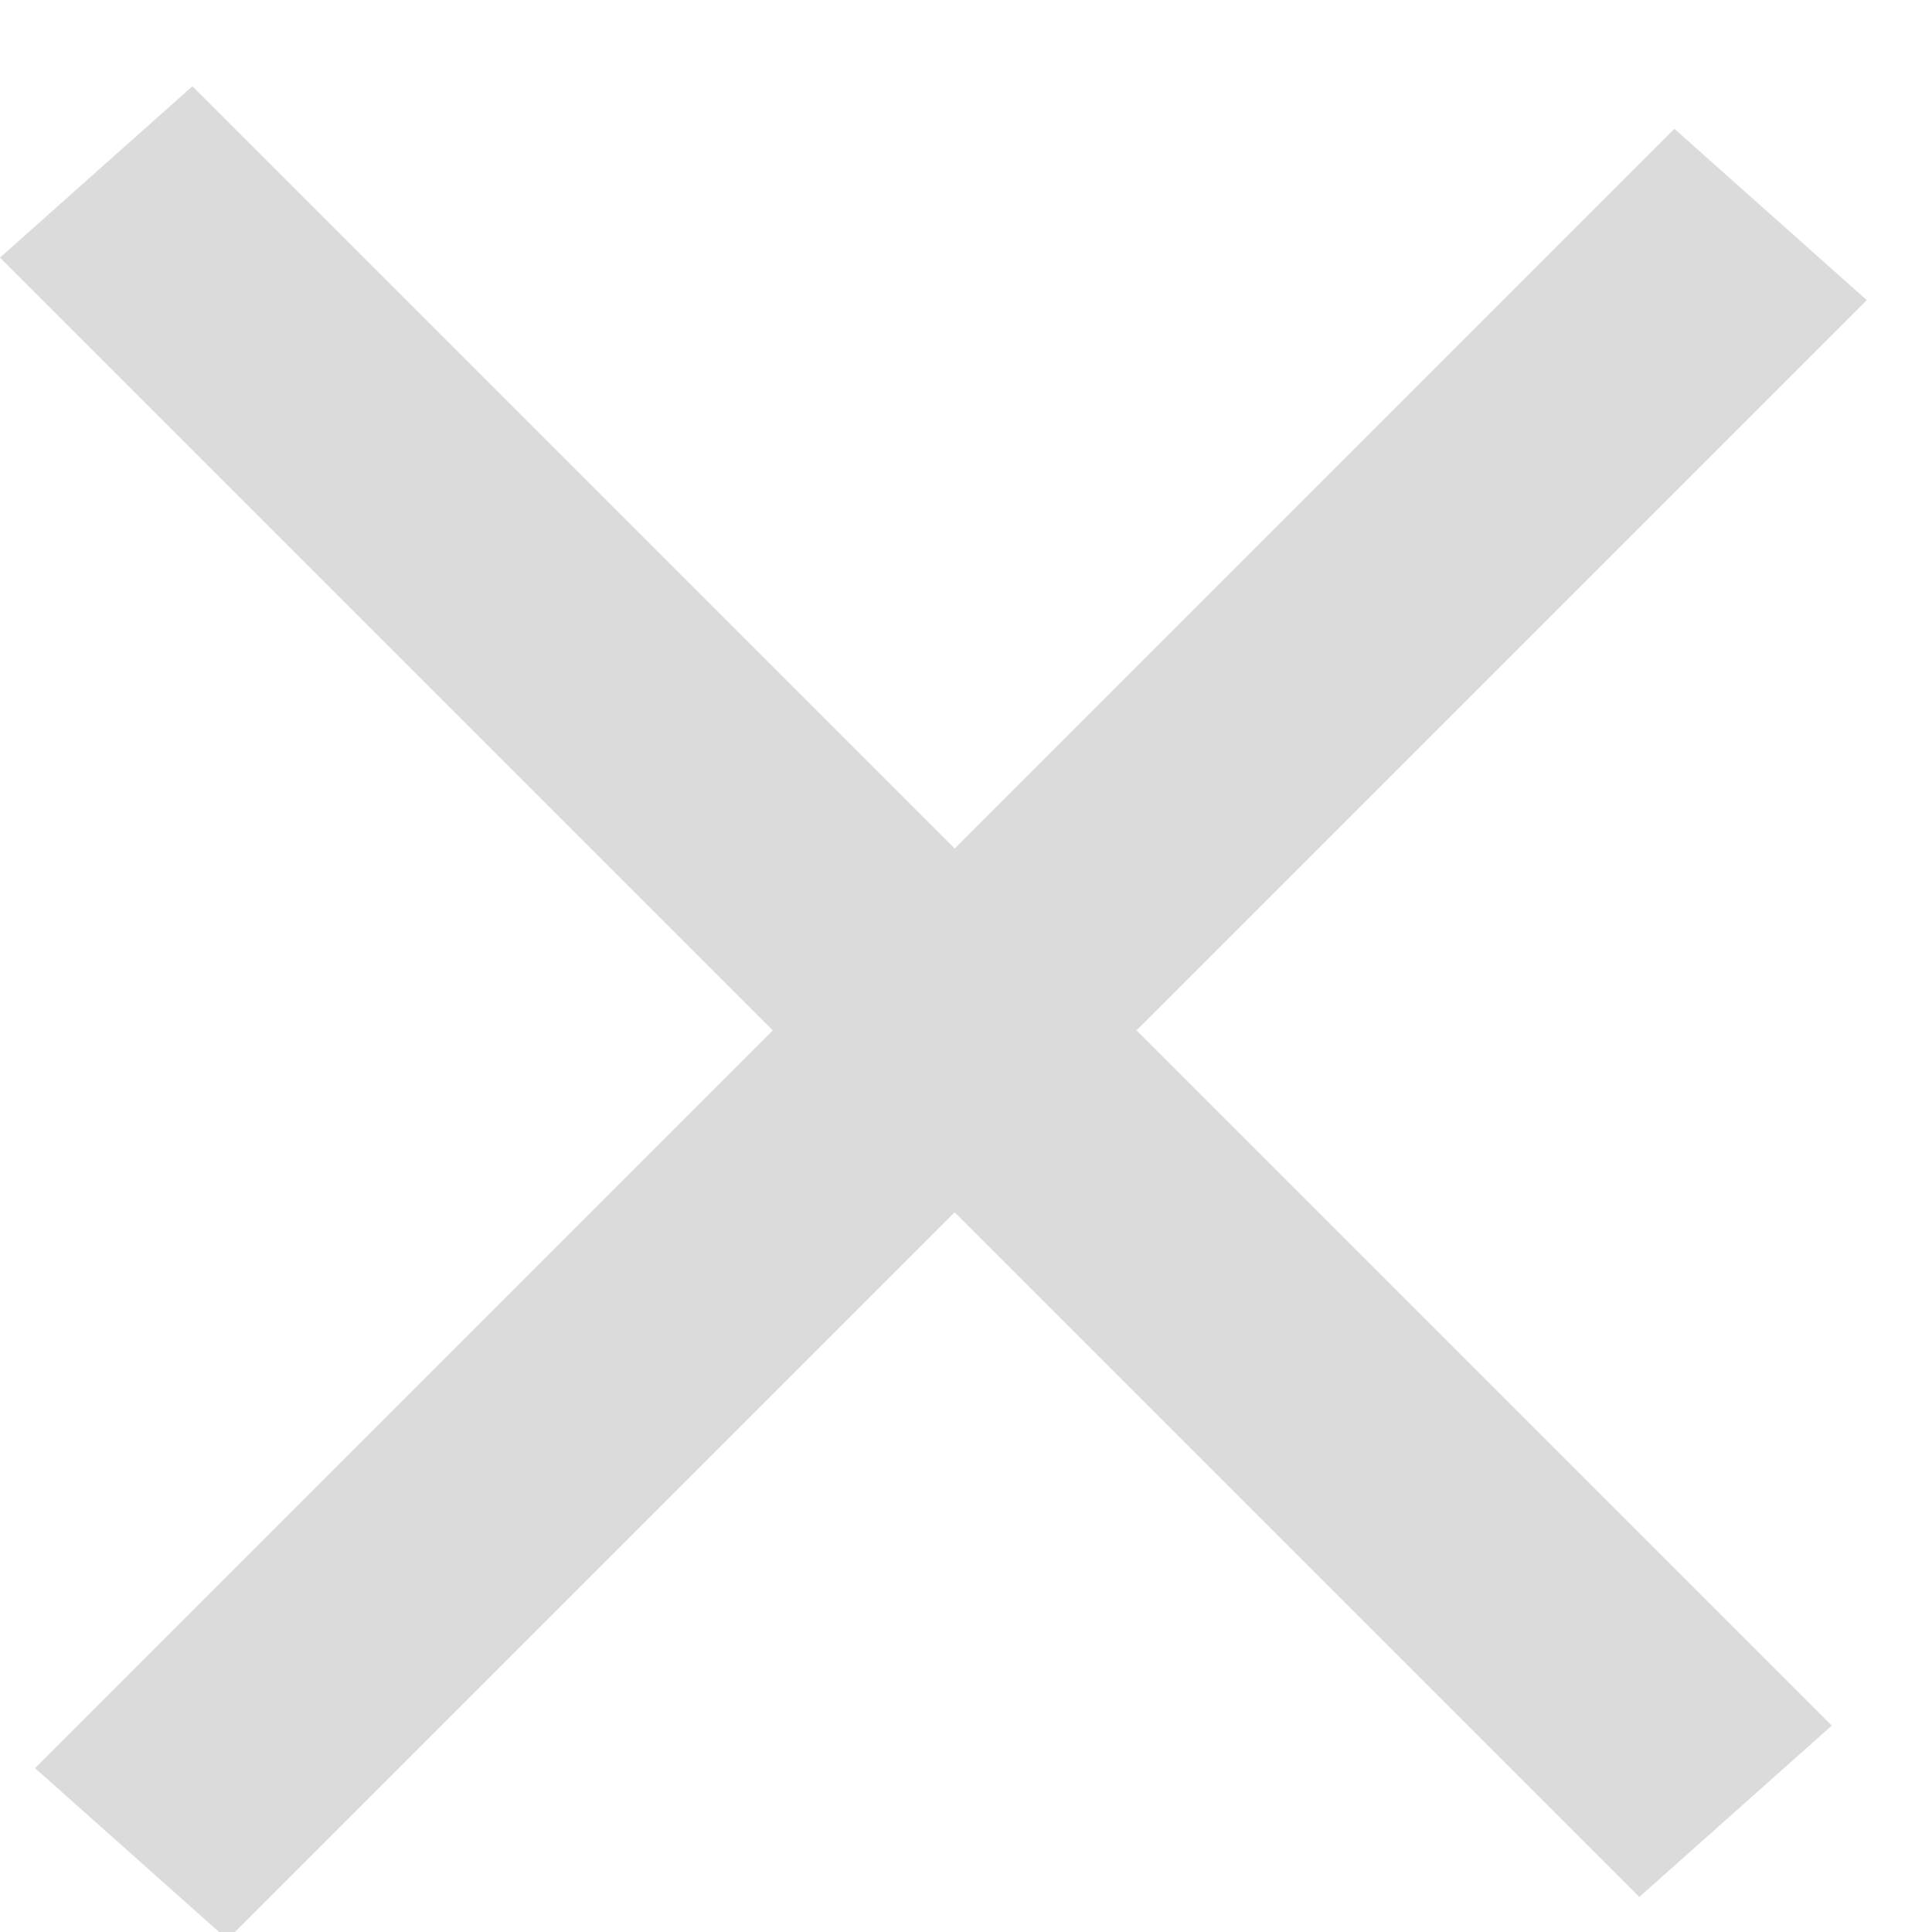
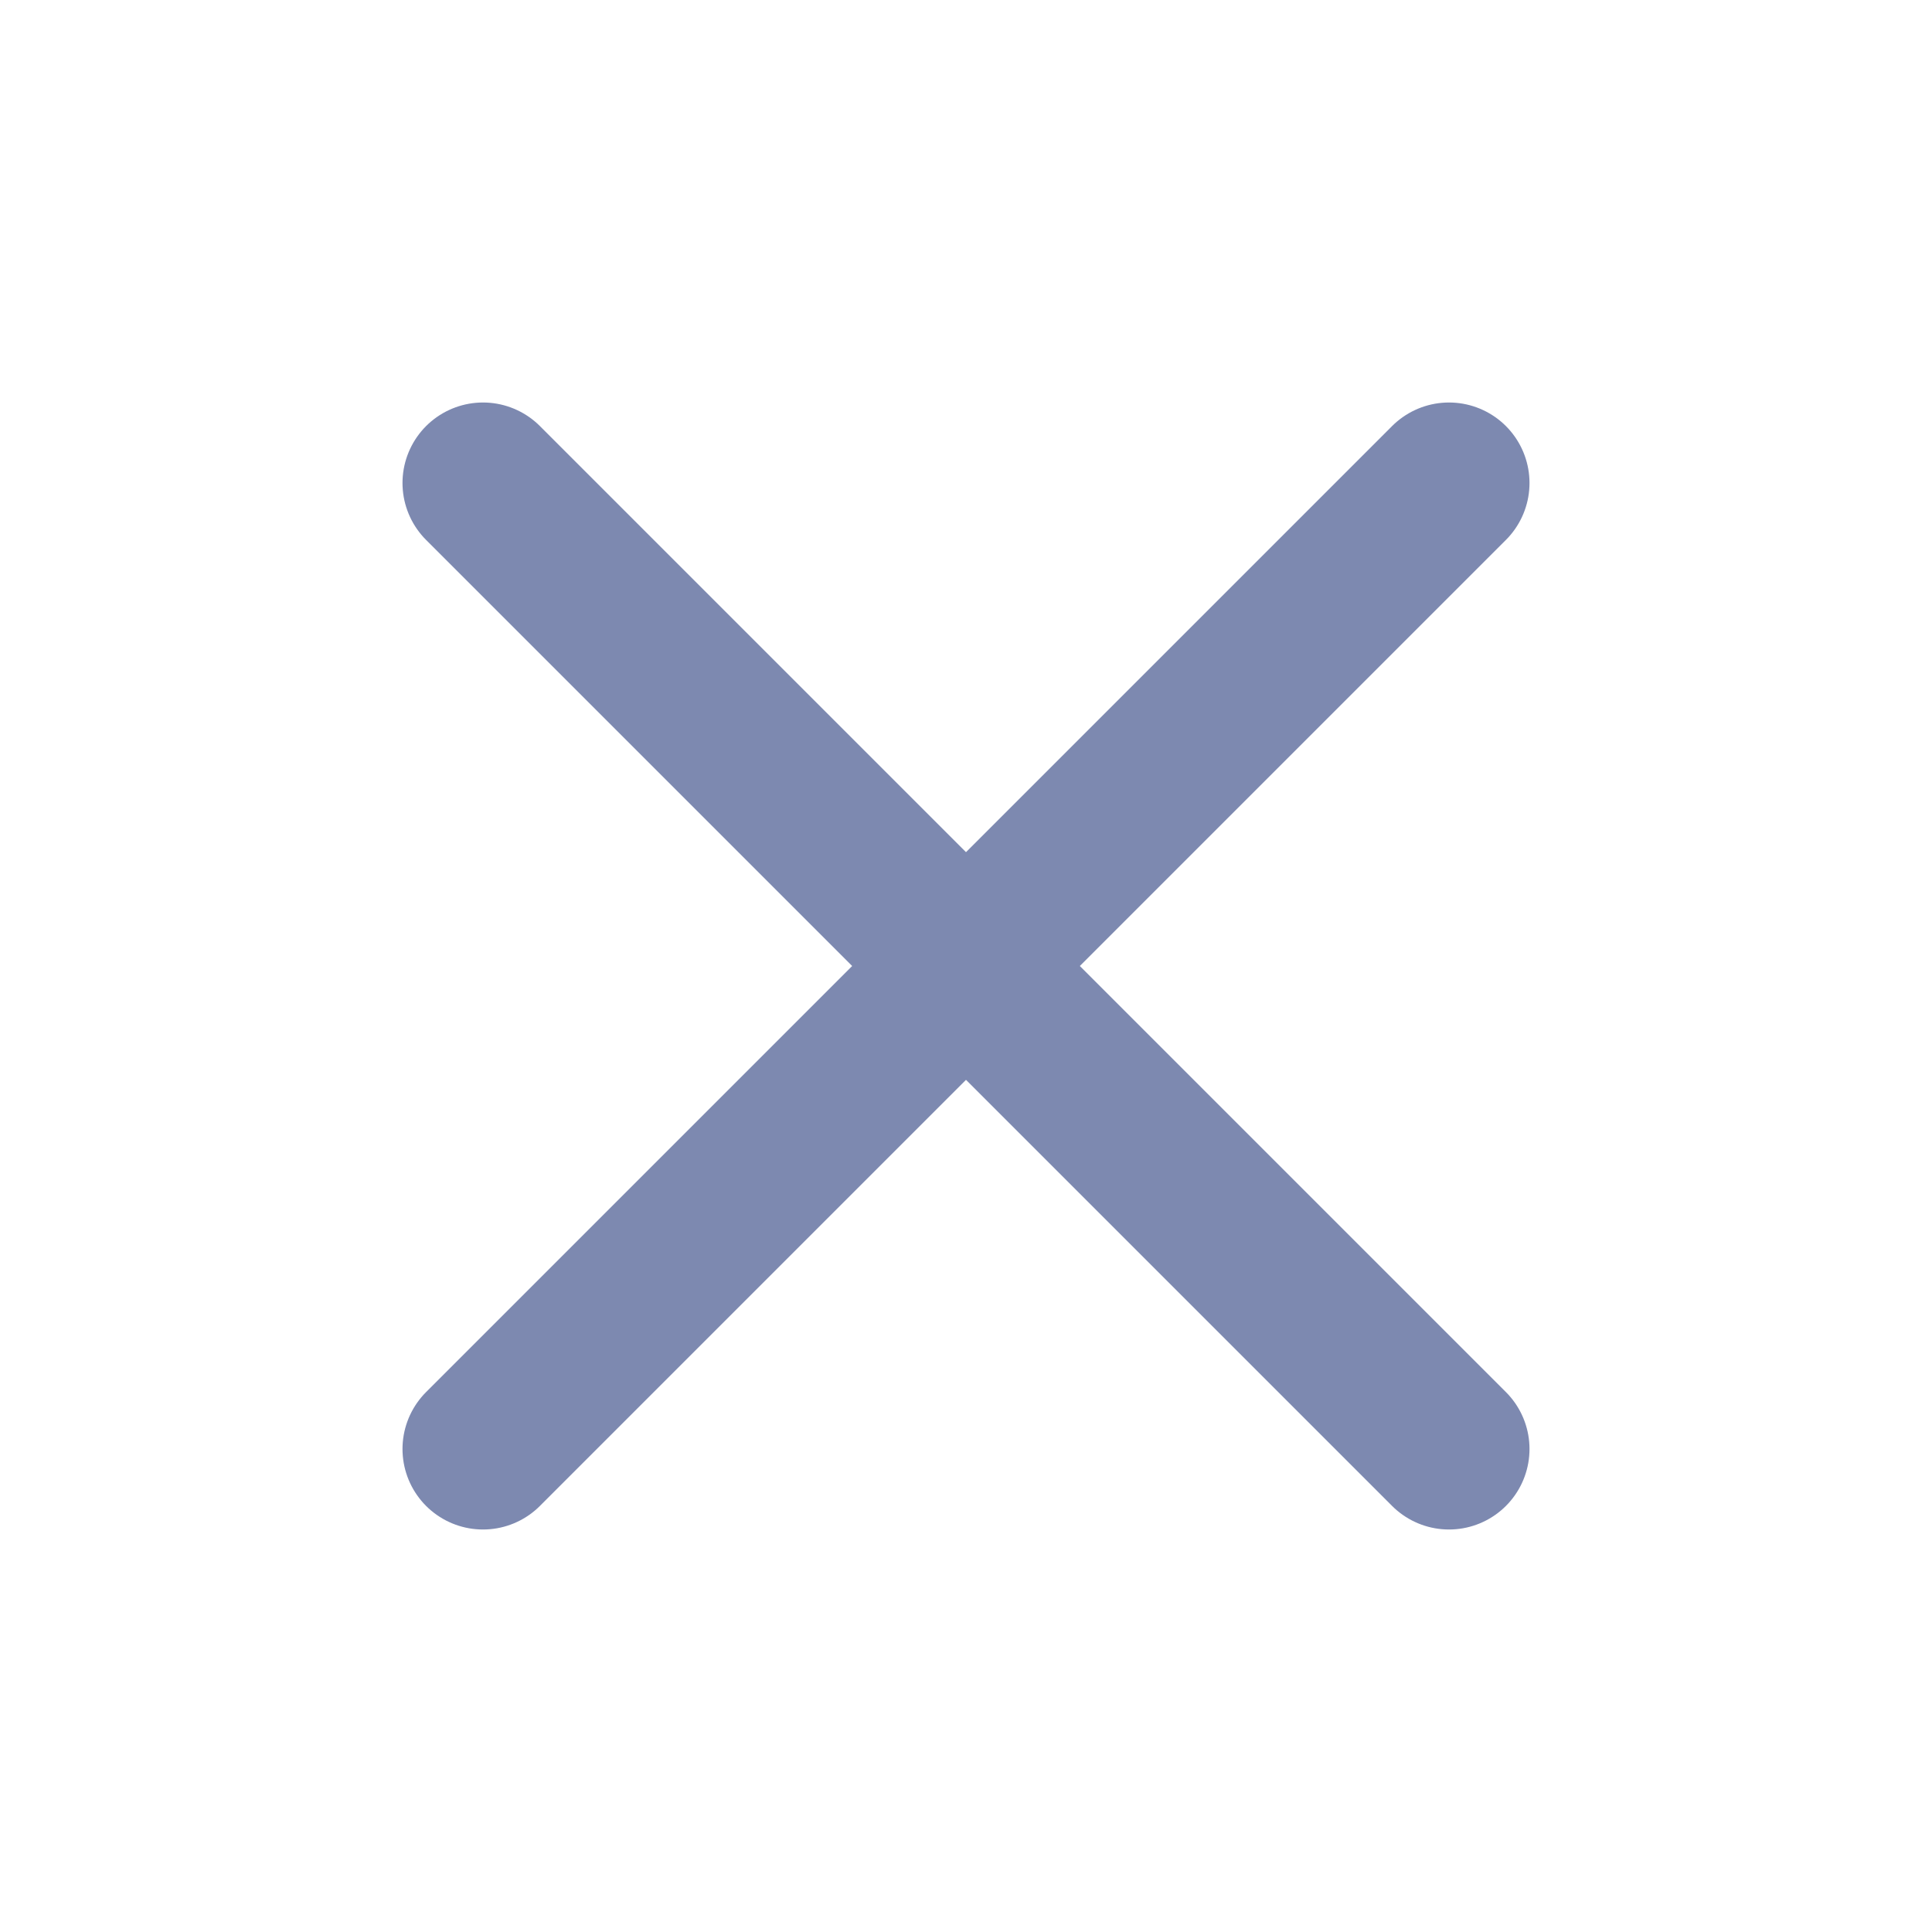
- <svg xmlns="http://www.w3.org/2000/svg" width="15" height="15" viewBox="0 0 15 15" fill="none">
-   <line y1="-1" x2="18" y2="-1" transform="matrix(-0.707107 0.707107 -0.746809 -0.665039 13 1)" stroke="#DBDBDB" stroke-width="2" />
-   <line y1="-1" x2="18" y2="-1" transform="matrix(0.707107 0.707107 -0.746809 0.665039 -3.05176e-05 2)" stroke="#DBDBDB" stroke-width="2" />
+ <svg xmlns="http://www.w3.org/2000/svg" width="24" height="24" viewBox="0 0 24 24" fill="none">
+   <path d="M18 6L6 18M6 6L18 18" stroke="#7D89B0" stroke-width="2" stroke-linecap="round" stroke-linejoin="round" />
</svg>
